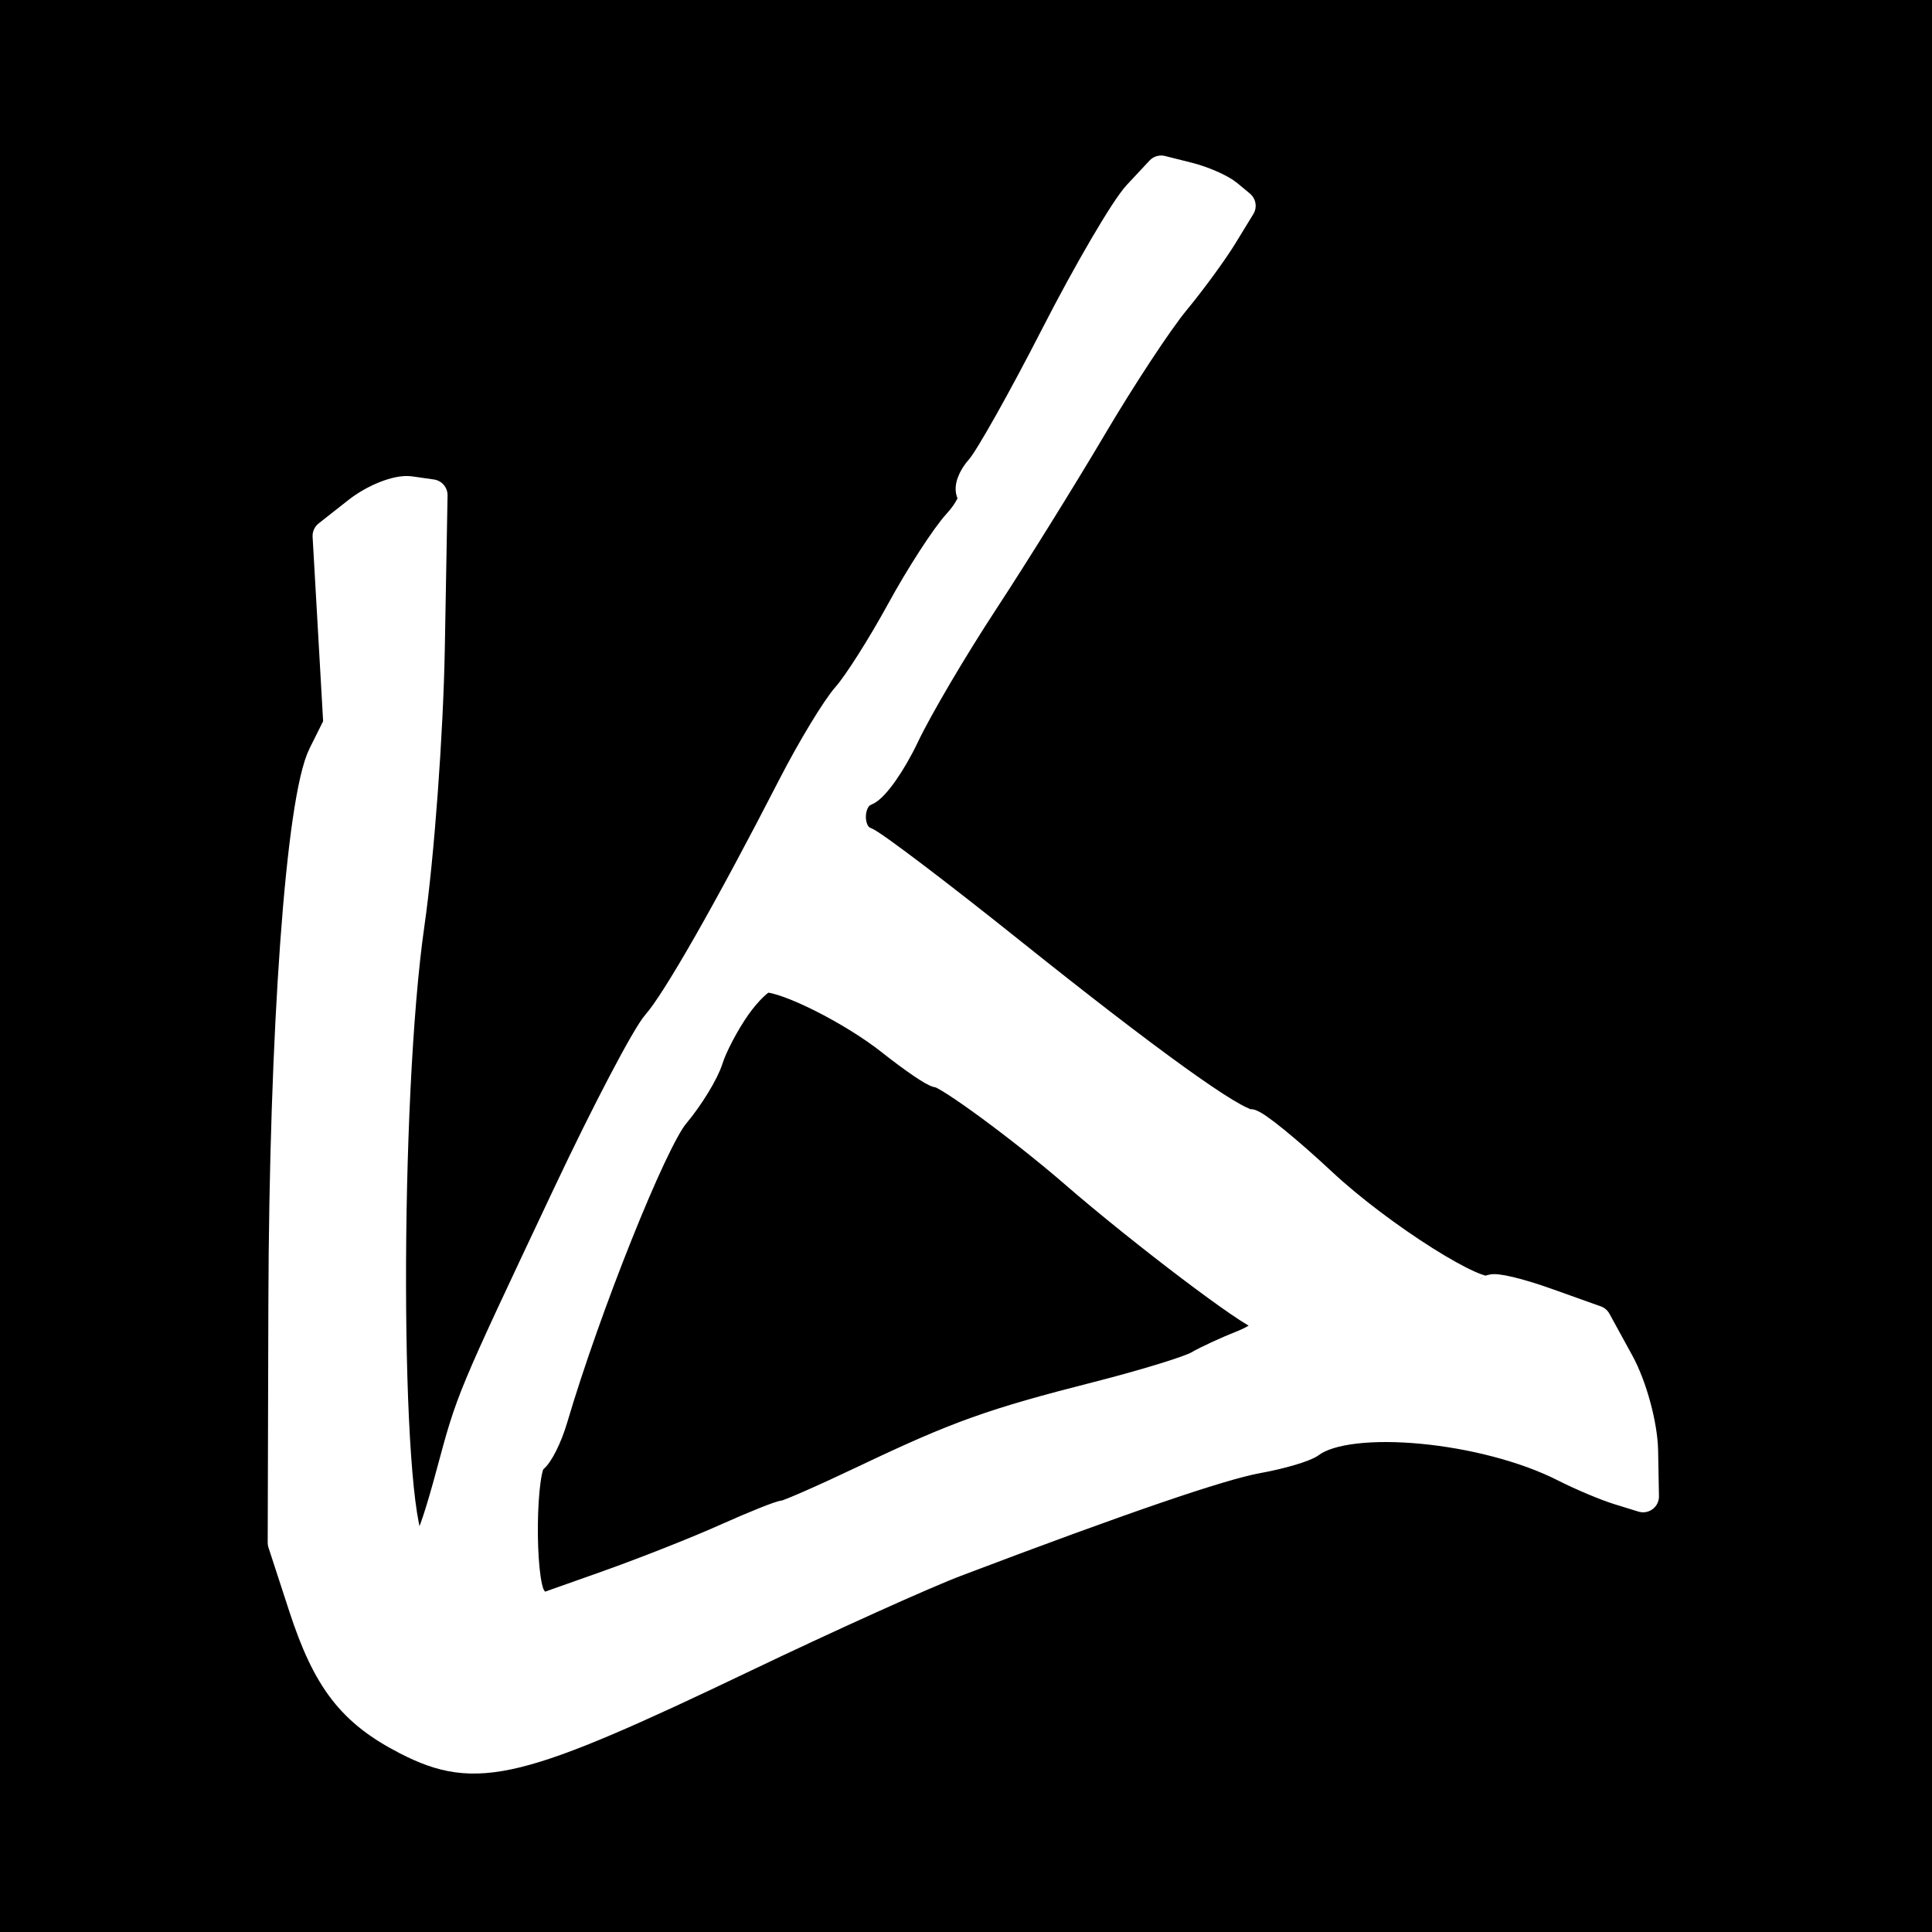
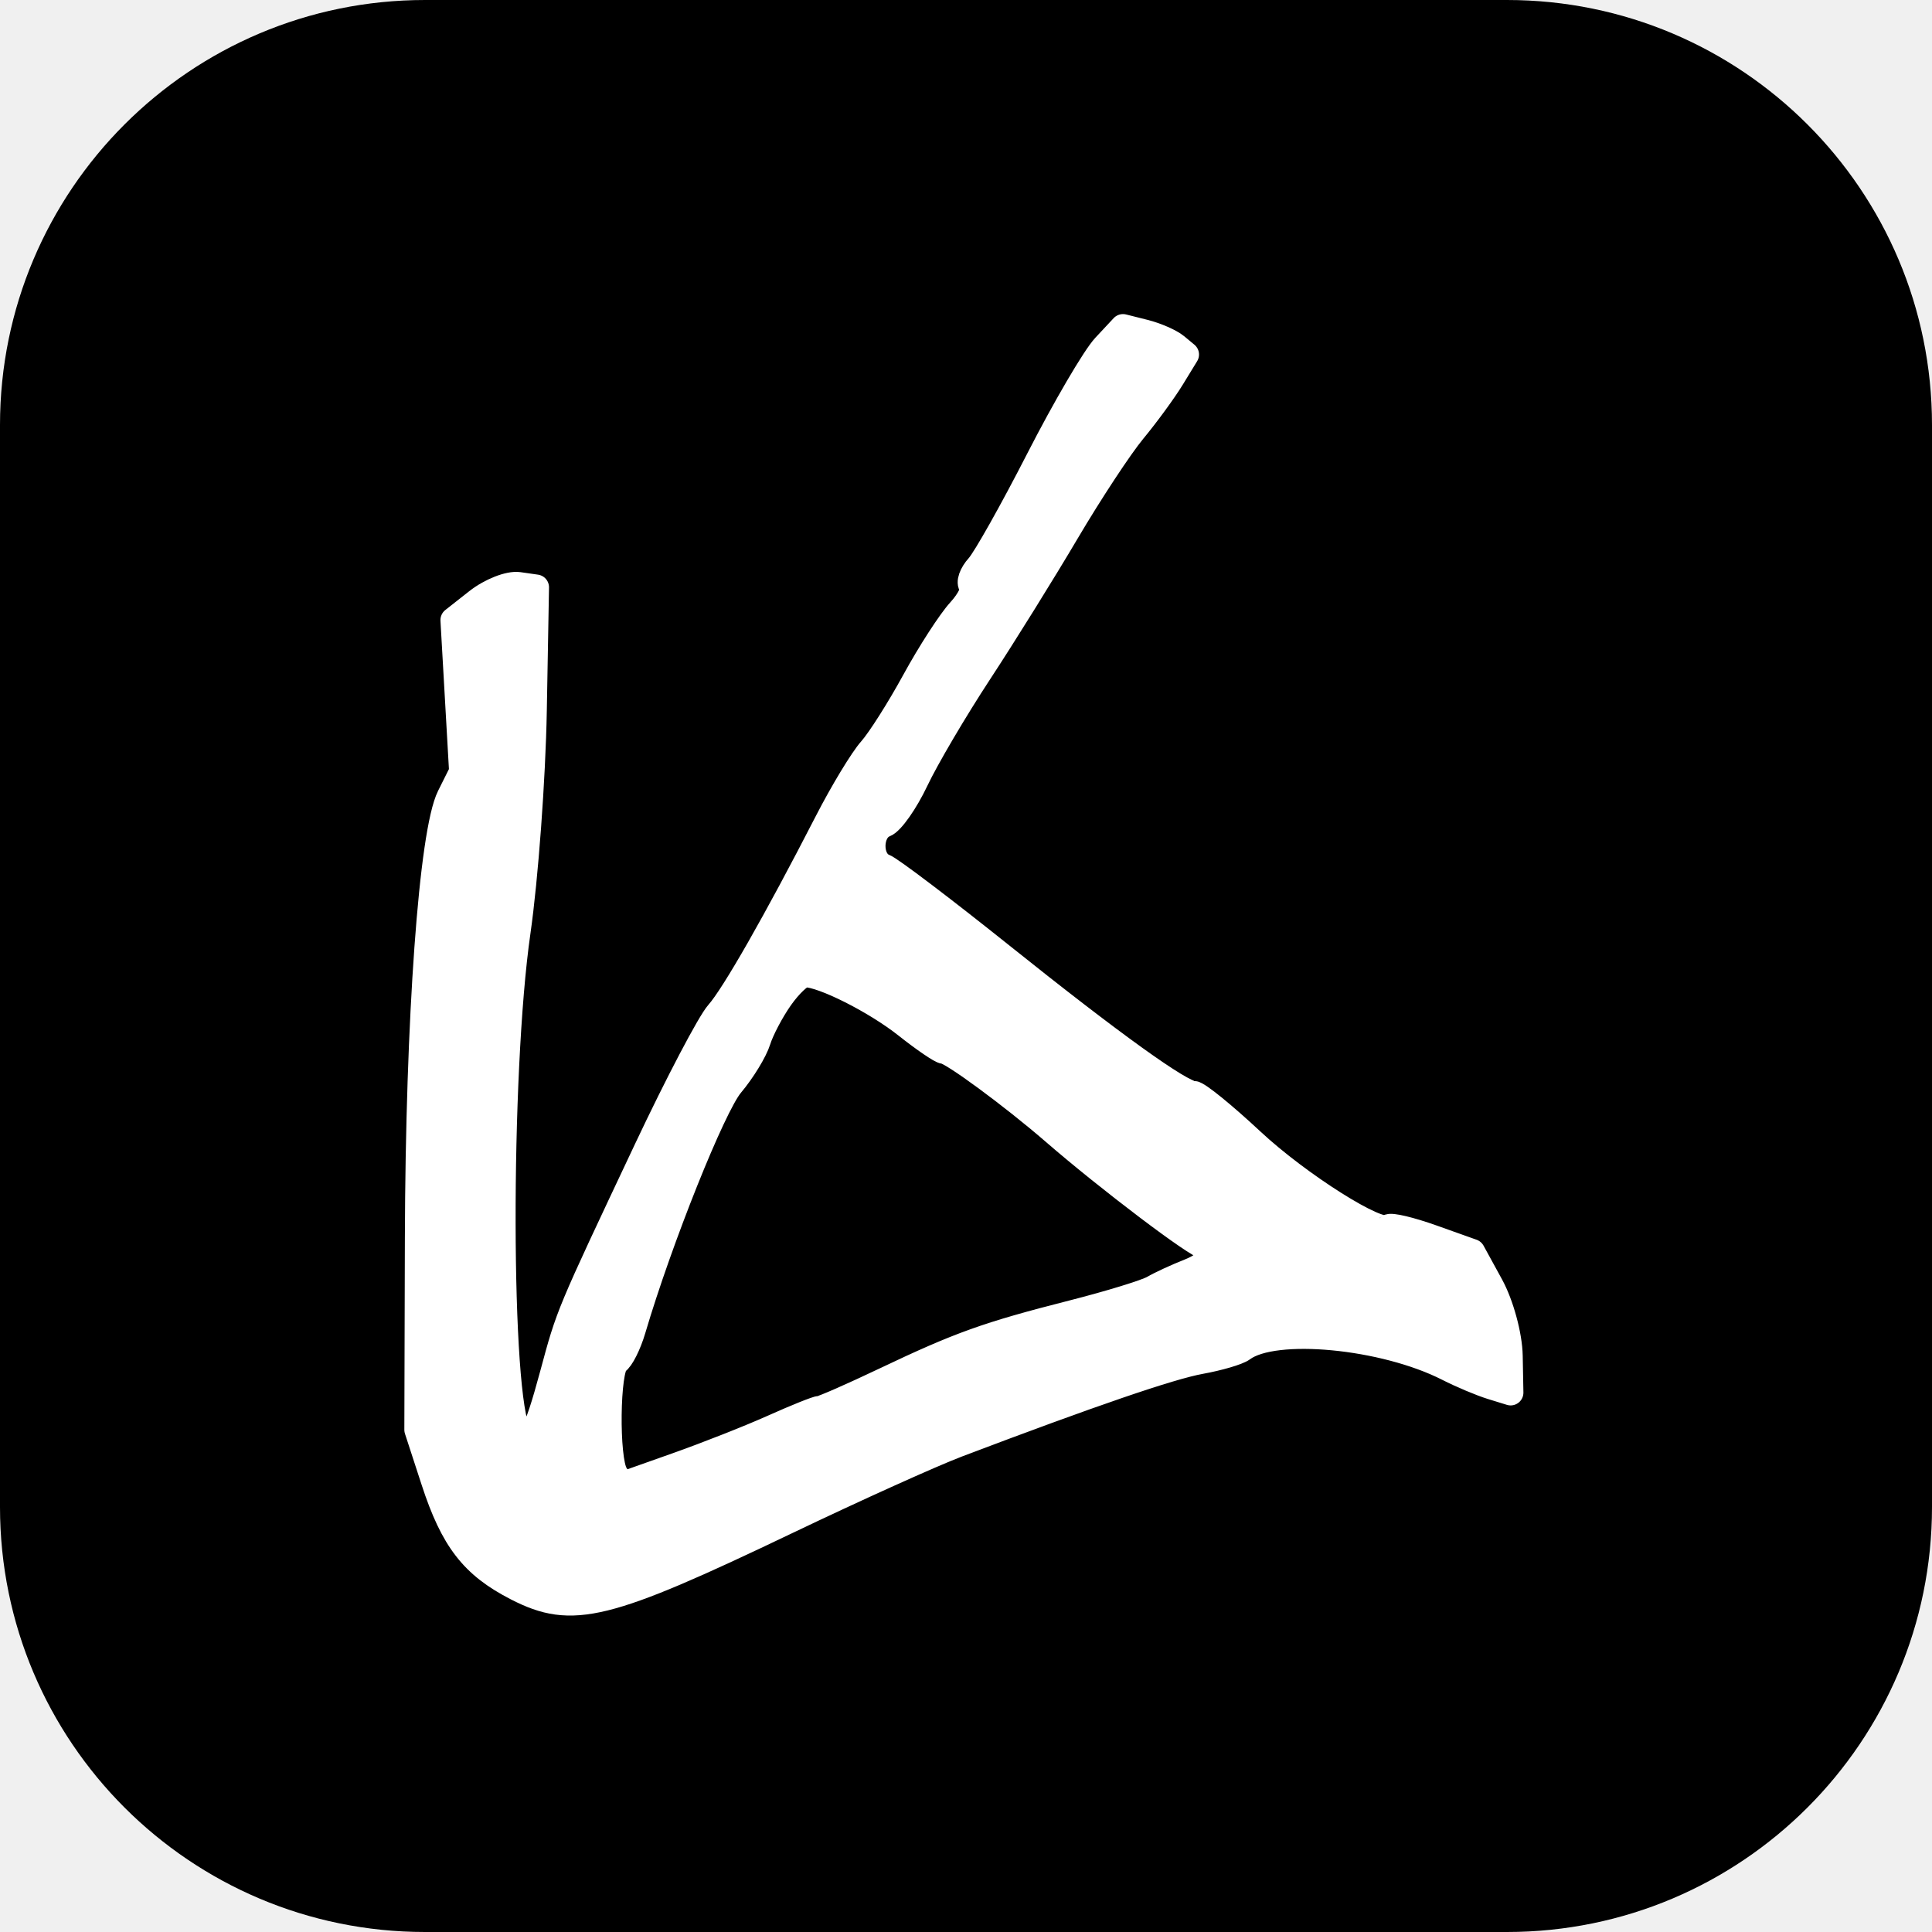
<svg xmlns="http://www.w3.org/2000/svg" viewBox="0 0 200 200" width="200" height="200">
-   <rect width="200" height="200" fill="#000000" />
-   <g transform="translate(18.95 8.00) scale(1.09524)">
+   <rect width="200" height="200" rx="44" fill="#000000" />
+   <g transform="translate(34.81 26.00) scale(0.88095)">
    <path fill="#ffffff" fill-rule="evenodd" stroke="#ffffff" stroke-width="3" stroke-linejoin="round" stroke-linecap="round" d="M 90.297 11.198 C 89.114 12.464, 85.619 18.435, 82.531 24.468 C 79.443 30.500, 76.259 36.161, 75.456 37.049 C 74.653 37.936, 74.298 38.965, 74.668 39.335 C 75.038 39.705, 74.415 41.019, 73.284 42.254 C 72.152 43.489, 69.751 47.200, 67.949 50.500 C 66.147 53.800, 63.842 57.433, 62.828 58.573 C 61.814 59.713, 59.498 63.538, 57.682 67.073 C 51.697 78.721, 46.707 87.469, 44.873 89.529 C 43.879 90.645, 40.100 97.845, 36.474 105.529 C 27.188 125.210, 27.355 124.810, 25.415 132 C 23.451 139.281, 22.592 140.767, 21.431 138.889 C 19.008 134.967, 18.940 96.612, 21.328 80 C 22.237 73.675, 23.098 61.975, 23.241 54 L 23.500 39.500 21.441 39.206 C 20.309 39.044, 18.114 39.909, 16.563 41.129 L 13.742 43.348 14.251 52.262 L 14.759 61.176 13.311 64.078 C 11.213 68.284, 9.635 90.139, 9.563 116 L 9.500 138.500 11.456 144.500 C 13.723 151.454, 16.039 154.446, 21.210 157.097 C 27.744 160.448, 31.626 159.491, 53 149.260 C 60.975 145.443, 69.975 141.381, 73 140.234 C 88.705 134.279, 98.006 131.092, 101.555 130.452 C 103.725 130.060, 105.950 129.405, 106.500 128.996 C 110.220 126.230, 123.103 127.454, 130.637 131.289 C 132.212 132.091, 134.512 133.059, 135.750 133.441 L 138 134.135 137.919 129.817 C 137.874 127.410, 136.879 123.749, 135.669 121.542 L 133.500 117.583 128.801 115.908 C 126.216 114.986, 123.898 114.435, 123.650 114.683 C 122.624 115.710, 113.094 109.699, 107.566 104.539 C 104.302 101.493, 101.233 99, 100.746 99 C 99.274 99, 91.182 93.181, 78.135 82.742 C 71.334 77.301, 65.146 72.610, 64.385 72.317 C 62.556 71.616, 62.605 68.089, 64.454 67.379 C 65.254 67.072, 66.901 64.724, 68.115 62.161 C 69.328 59.597, 72.682 53.900, 75.568 49.500 C 78.453 45.100, 83.071 37.675, 85.831 33 C 88.590 28.325, 92.120 22.964, 93.674 21.087 C 95.228 19.210, 97.261 16.430, 98.191 14.910 L 99.881 12.147 98.685 11.154 C 98.027 10.608, 96.354 9.876, 94.968 9.528 L 92.447 8.895 90.297 11.198 M 52.199 87.750 C 51.134 89.263, 49.947 91.515, 49.562 92.755 C 49.177 93.996, 47.748 96.335, 46.386 97.953 C 44.268 100.470, 37.991 116.153, 34.874 126.714 C 34.353 128.481, 33.493 130.196, 32.963 130.523 C 31.817 131.231, 31.692 141.967, 32.809 143.725 L 33.588 144.951 40.044 142.665 C 43.595 141.408, 48.695 139.394, 51.377 138.189 C 54.060 136.985, 56.522 136, 56.850 136 C 57.178 136, 60.608 134.495, 64.473 132.655 C 73.269 128.467, 76.498 127.311, 86.500 124.764 C 90.900 123.643, 95.175 122.331, 96 121.849 C 96.825 121.366, 98.737 120.484, 100.250 119.888 C 102.810 118.879, 104.056 117, 102.164 117 C 101.232 117, 90.741 109.064, 84.357 103.529 C 79.468 99.291, 72.275 94, 71.403 94 C 71.064 94, 69.075 92.644, 66.982 90.986 C 63.361 88.118, 57.172 85, 55.100 85 C 54.570 85, 53.265 86.237, 52.199 87.750" />
  </g>
</svg>
